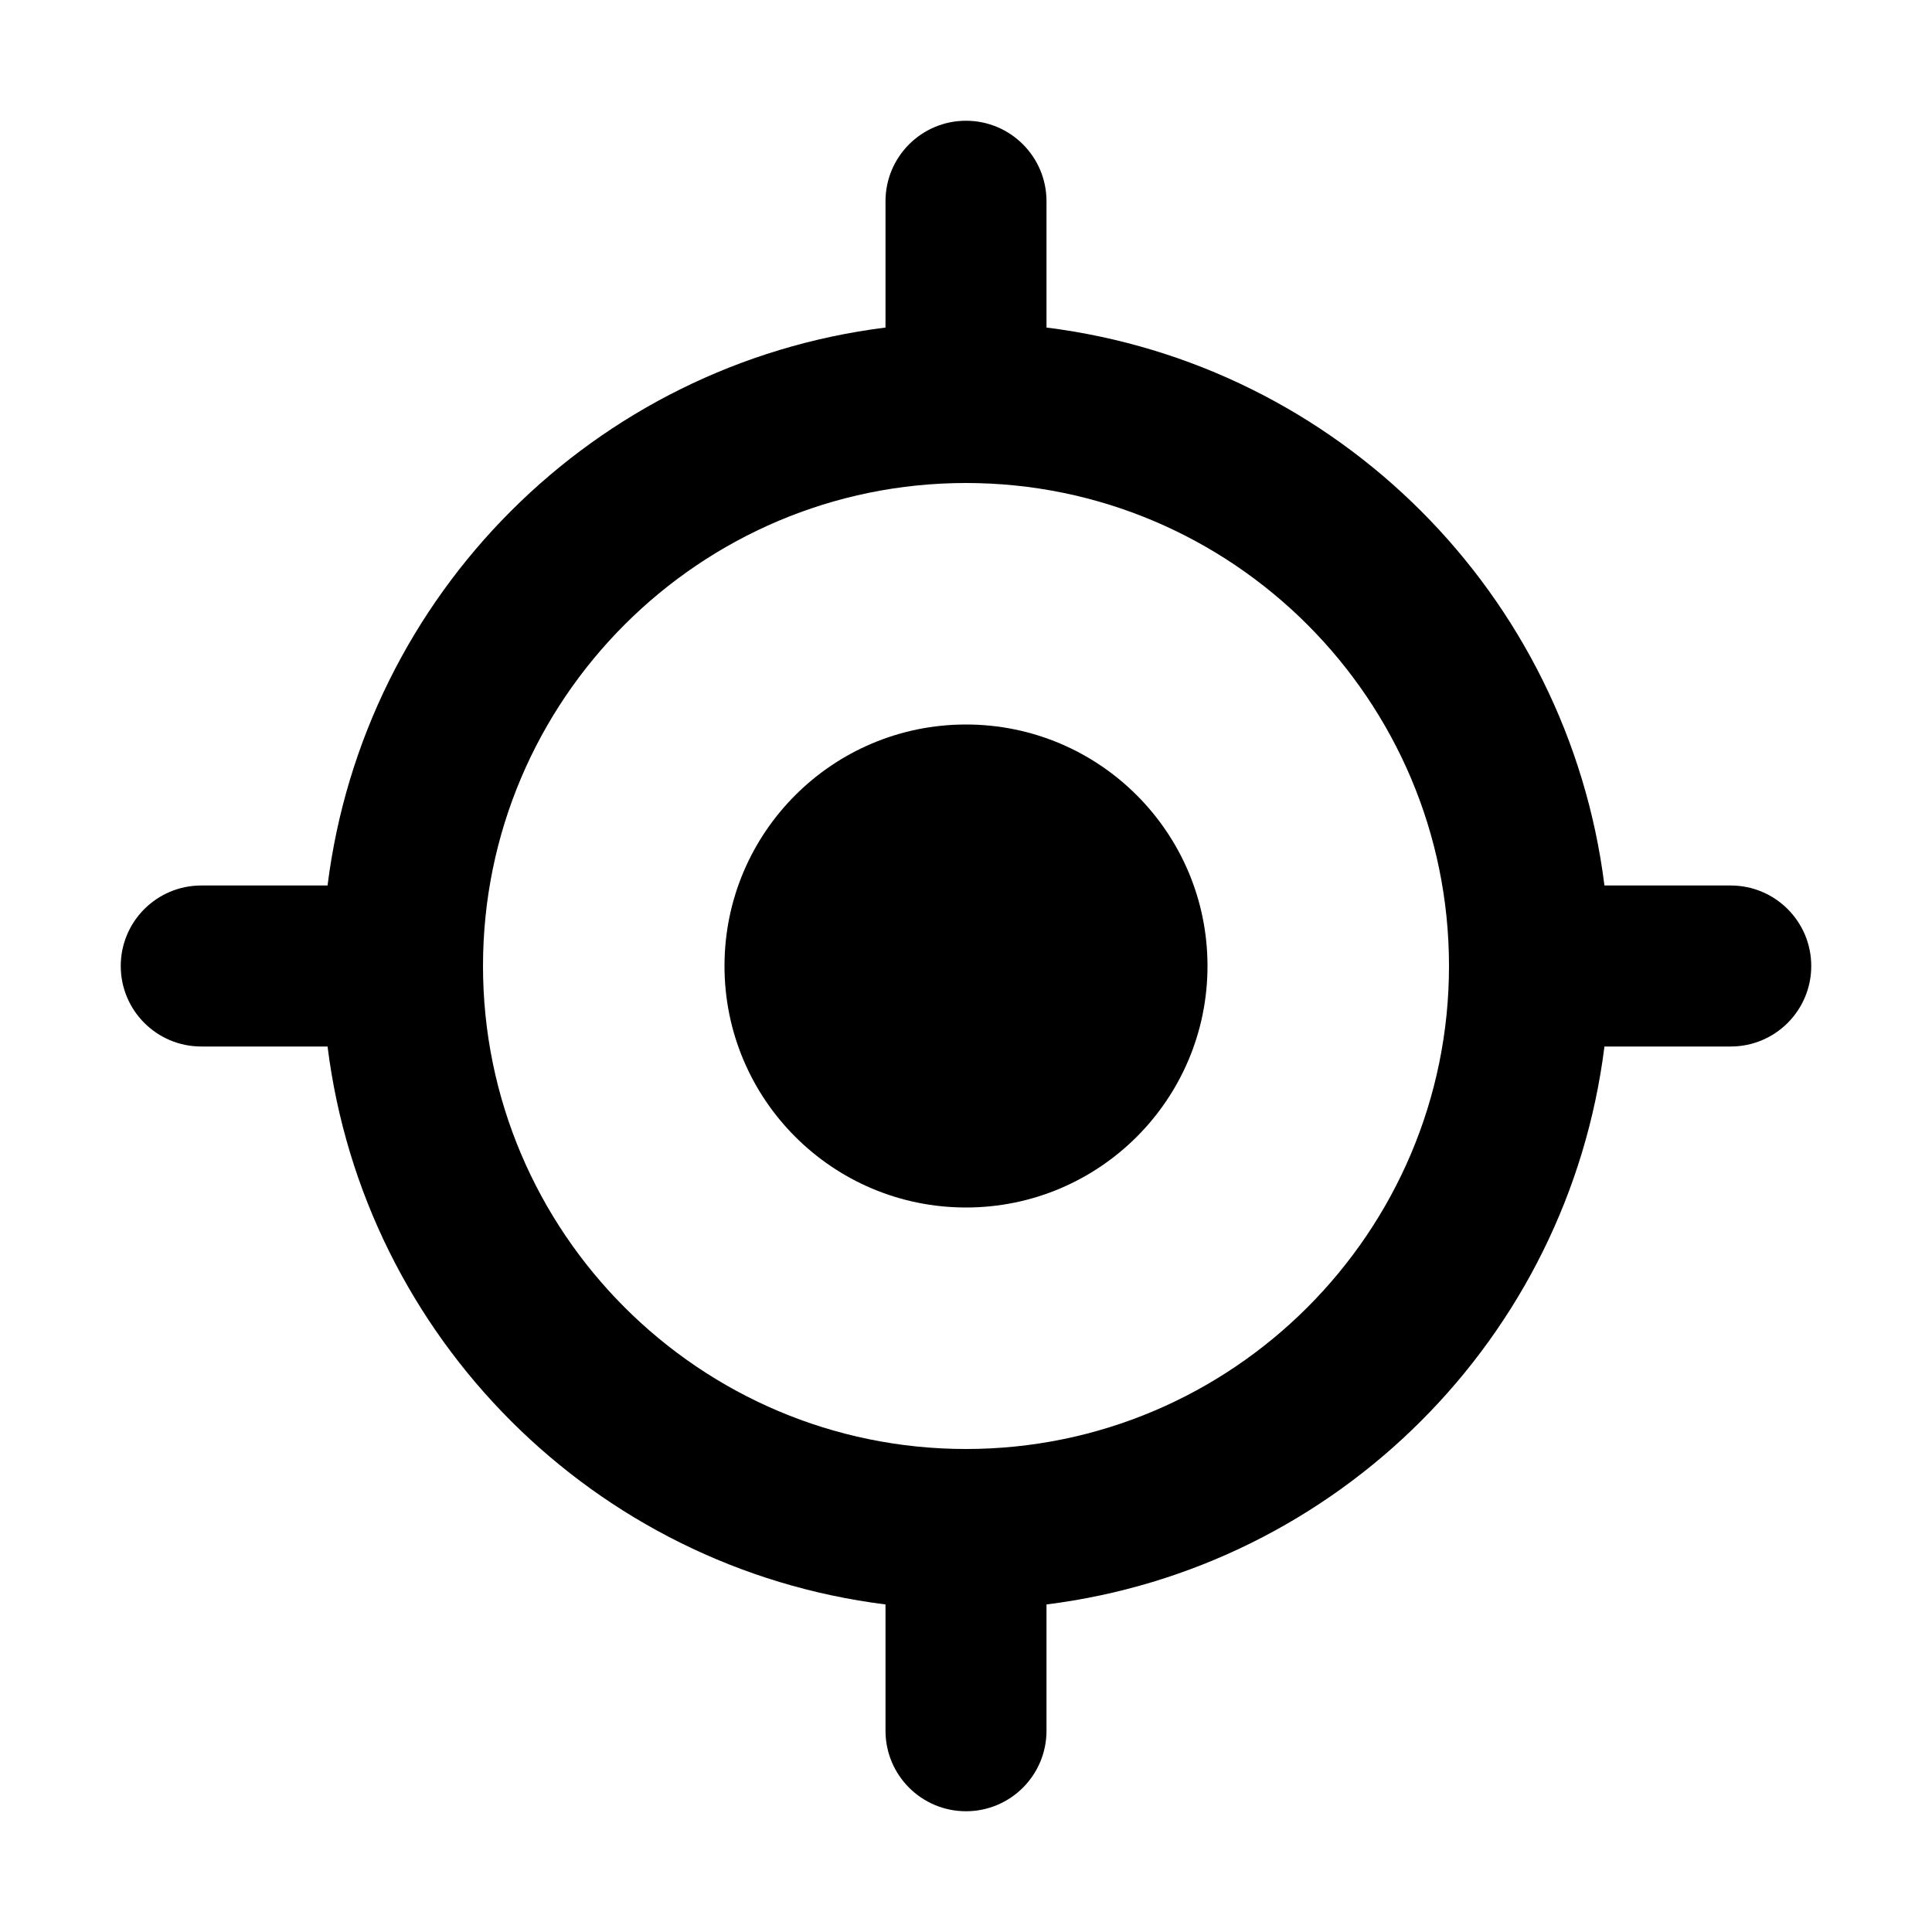
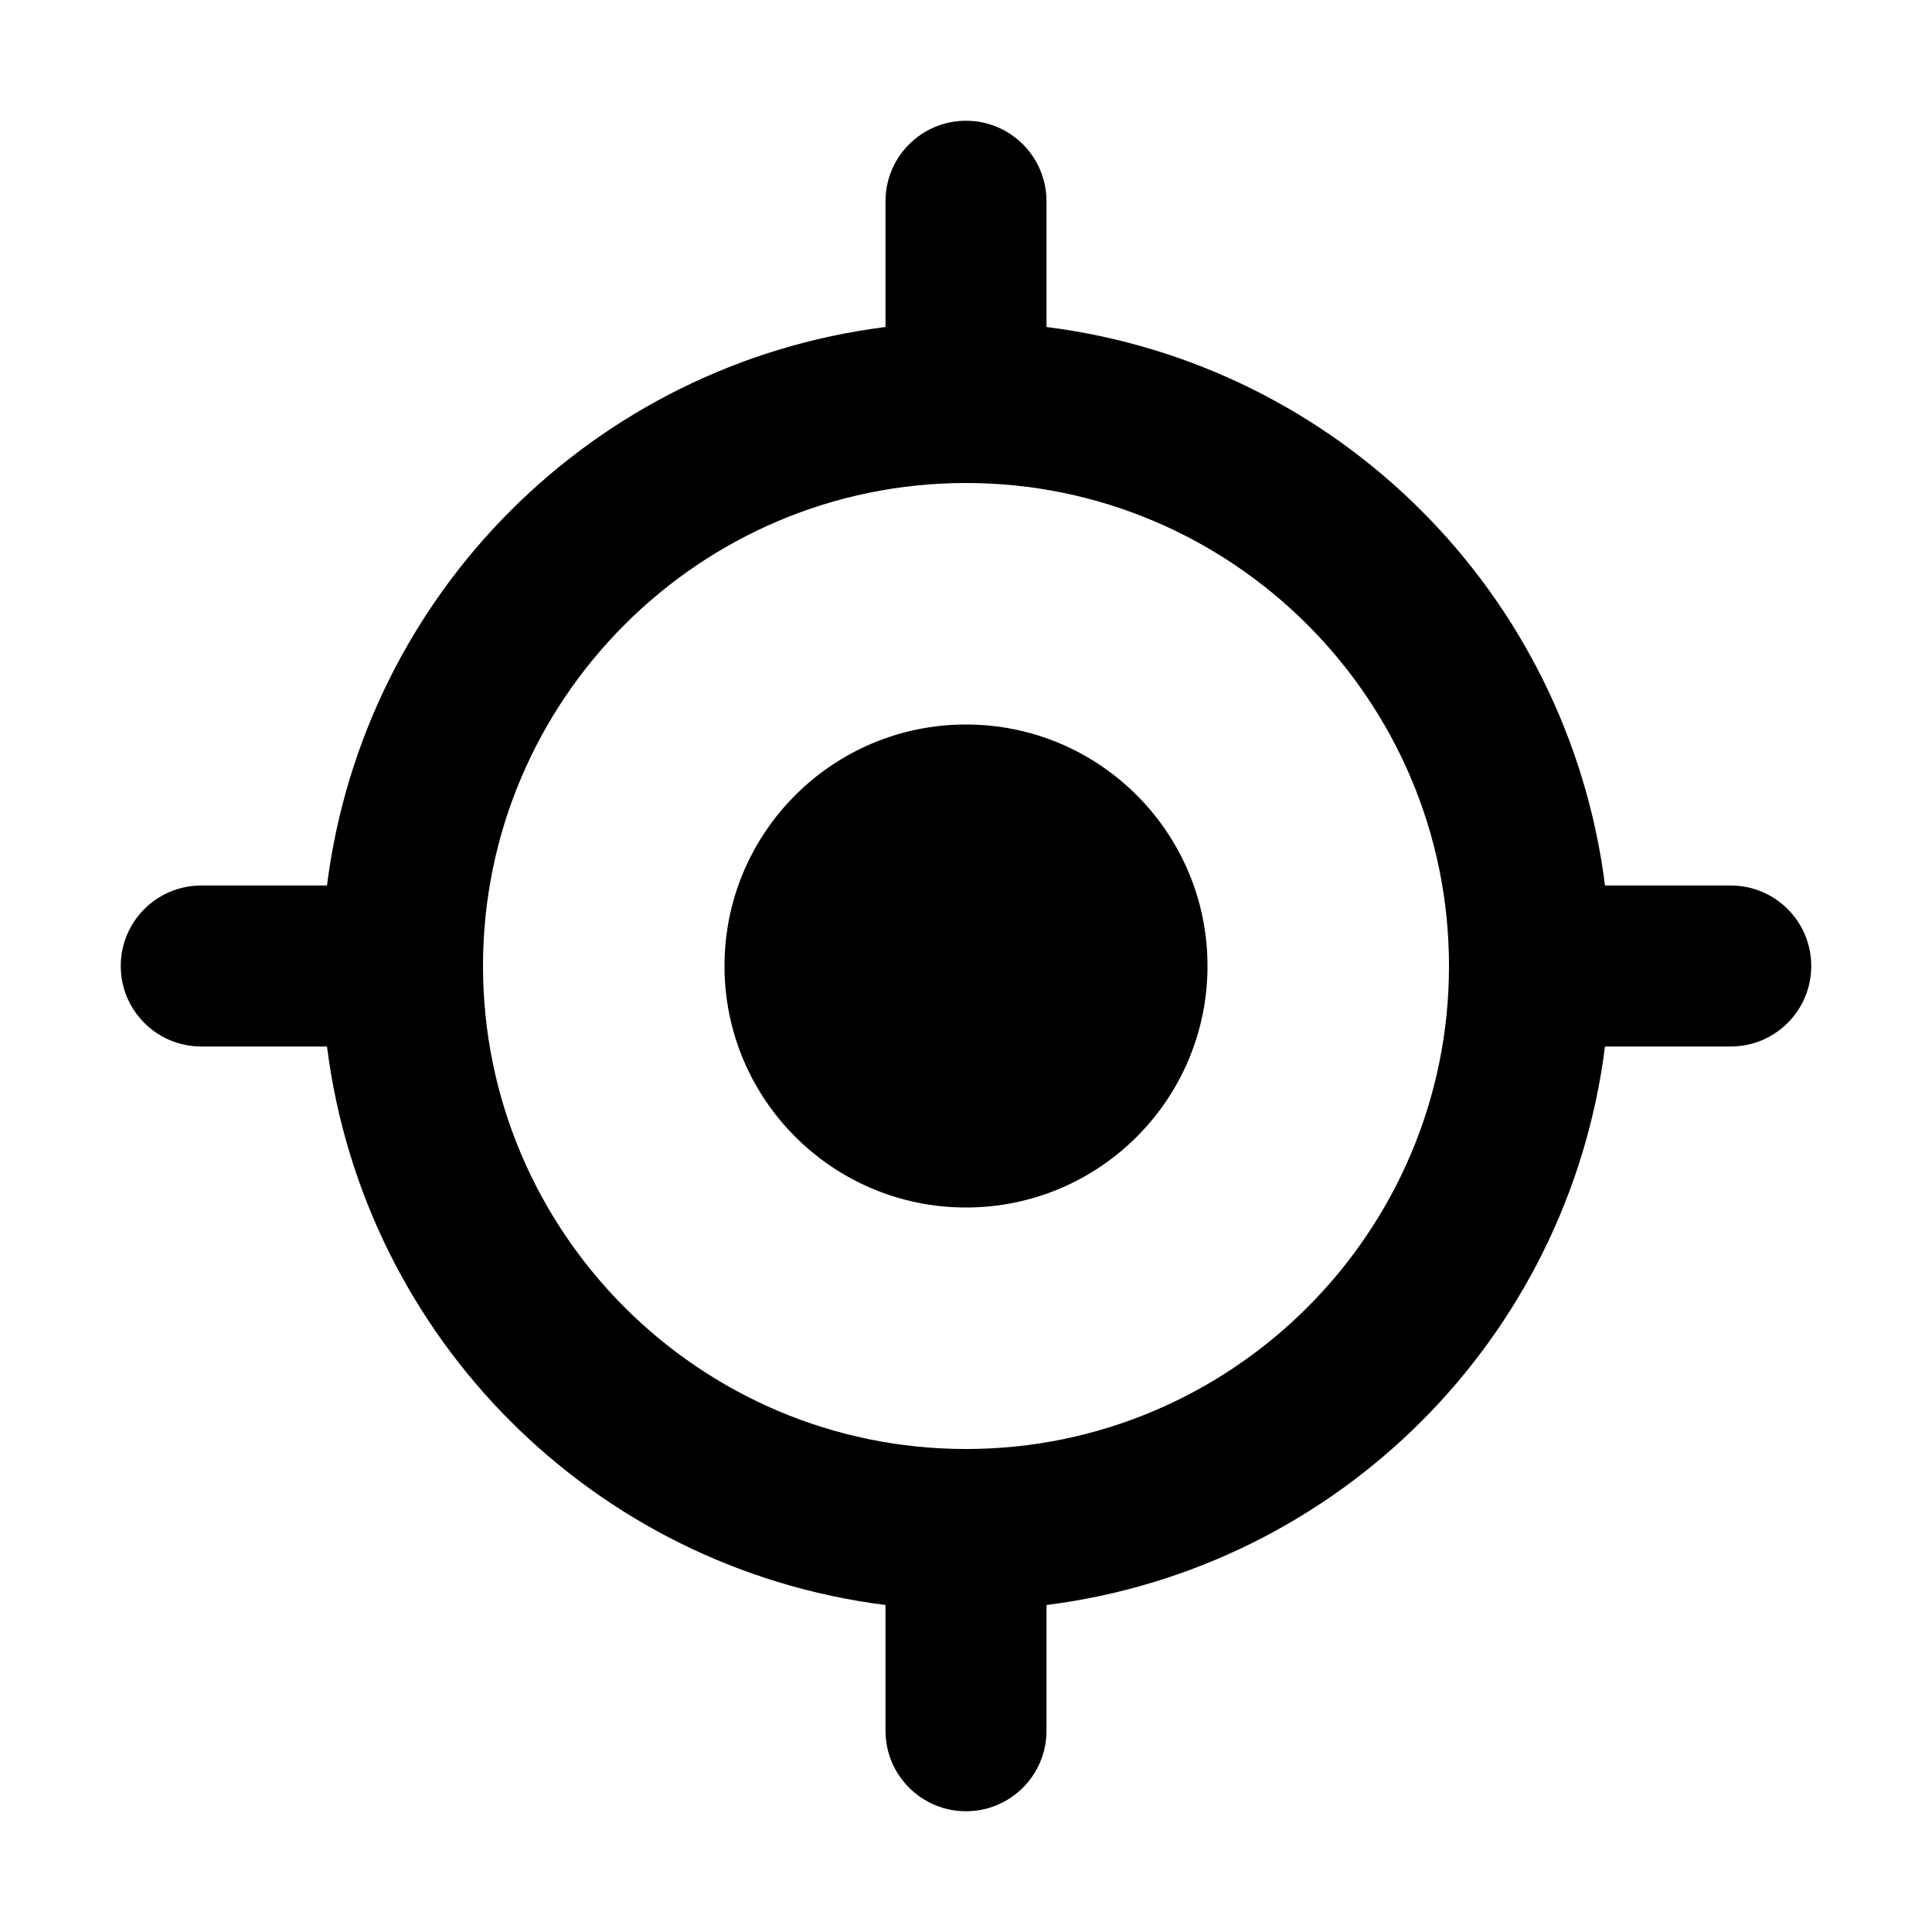
- <svg xmlns="http://www.w3.org/2000/svg" width="48" height="48" viewBox="0 0 48 48">
-   <circle cx="24" cy="24" r="6" />
-   <path d="M43 22h-3.138C38.958 14.766 33.234 9.042 26 8.138V5a2 2 0 0 0-4 0v3.138C14.766 9.042 9.042 14.766 8.138 22H5a2 2 0 0 0 0 4h3.138C9.042 33.234 14.766 38.958 22 39.862V43a2 2 0 0 0 4 0v-3.138c7.234-.904 12.958-6.628 13.862-13.862H43a2 2 0 0 0 0-4ZM24 36c-6.617 0-12-5.383-12-12s5.383-12 12-12 12 5.383 12 12-5.383 12-12 12Z" />
+ <svg width="24" height="24" viewBox="0 0 24 24">
+   <path d="M12 15a3 3 0 1 0 0-6 3 3 0 0 0 0 6Z" />
+   <path d="M13 2.5a1 1 0 1 0-2 0v1.562A8.004 8.004 0 0 0 4.062 11H2.5a1 1 0 0 0 0 2h1.562A8.004 8.004 0 0 0 11 19.938V21.5a1 1 0 1 0 2 0v-1.562A8.004 8.004 0 0 0 19.938 13H21.5a1 1 0 1 0 0-2h-1.562A8.004 8.004 0 0 0 13 4.062V2.5ZM12 6c3.308 0 6 2.692 6 6s-2.692 6-6 6-6-2.692-6-6 2.692-6 6-6Z" />
</svg>
